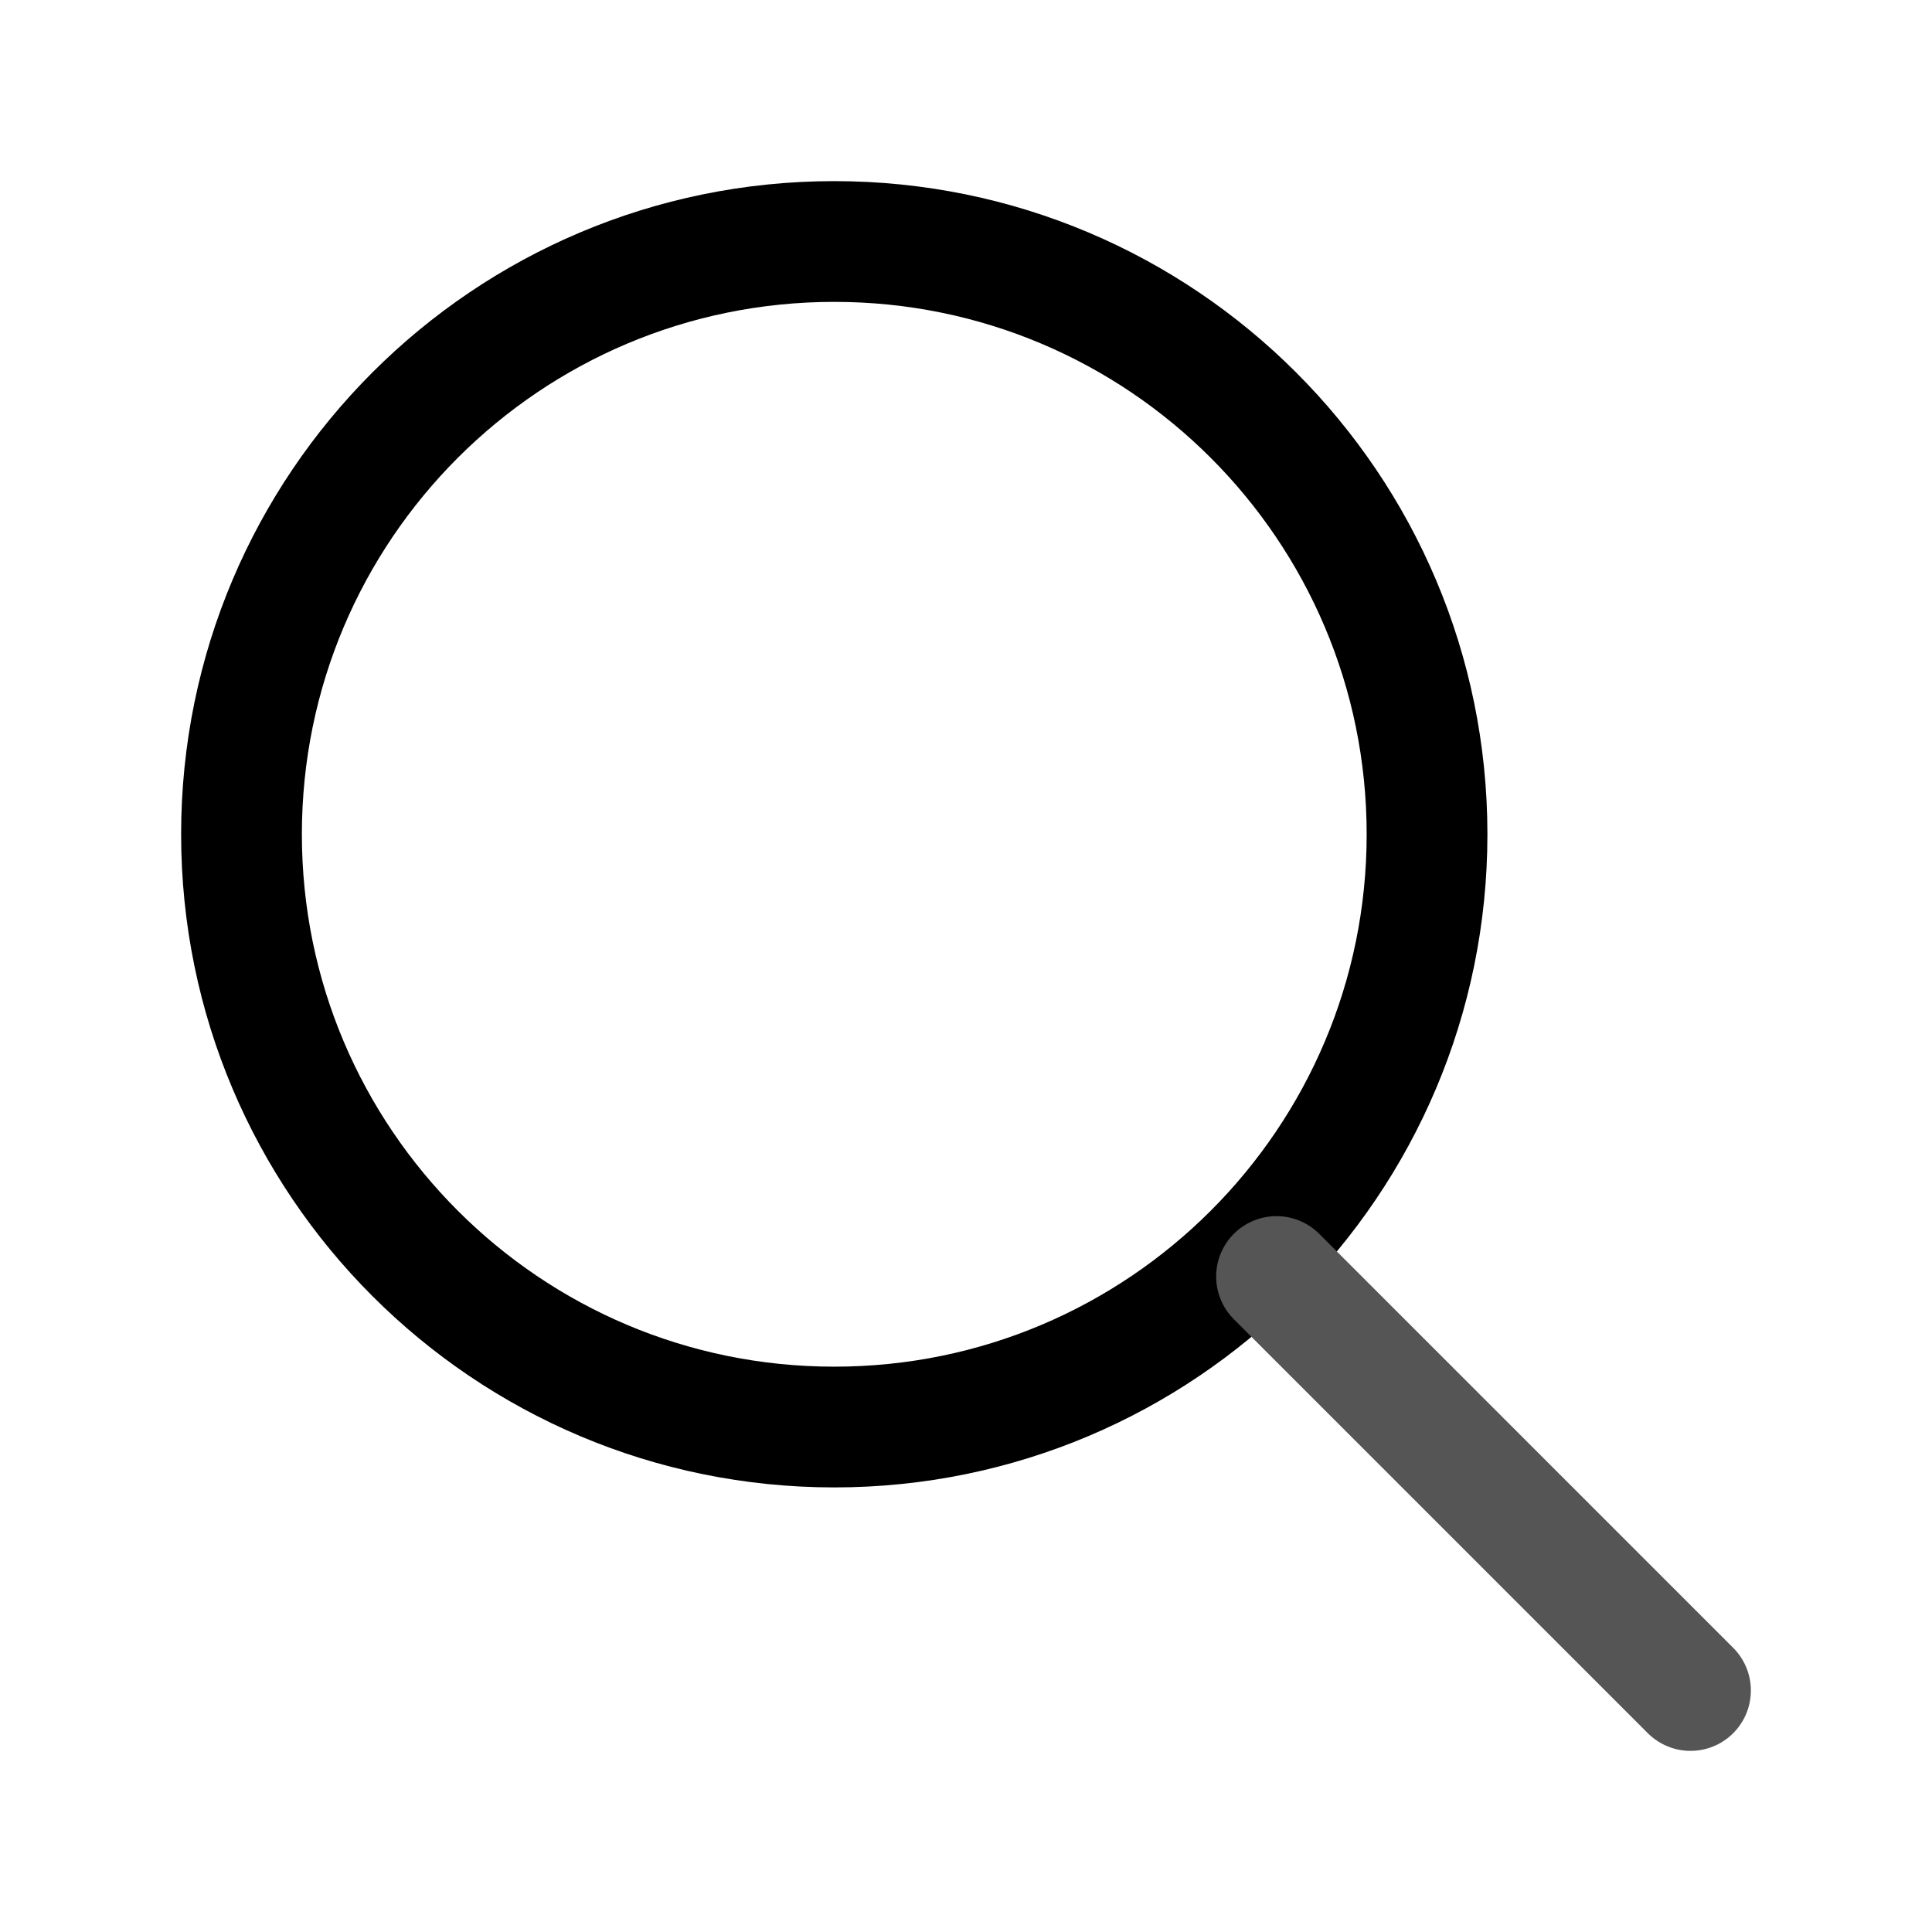
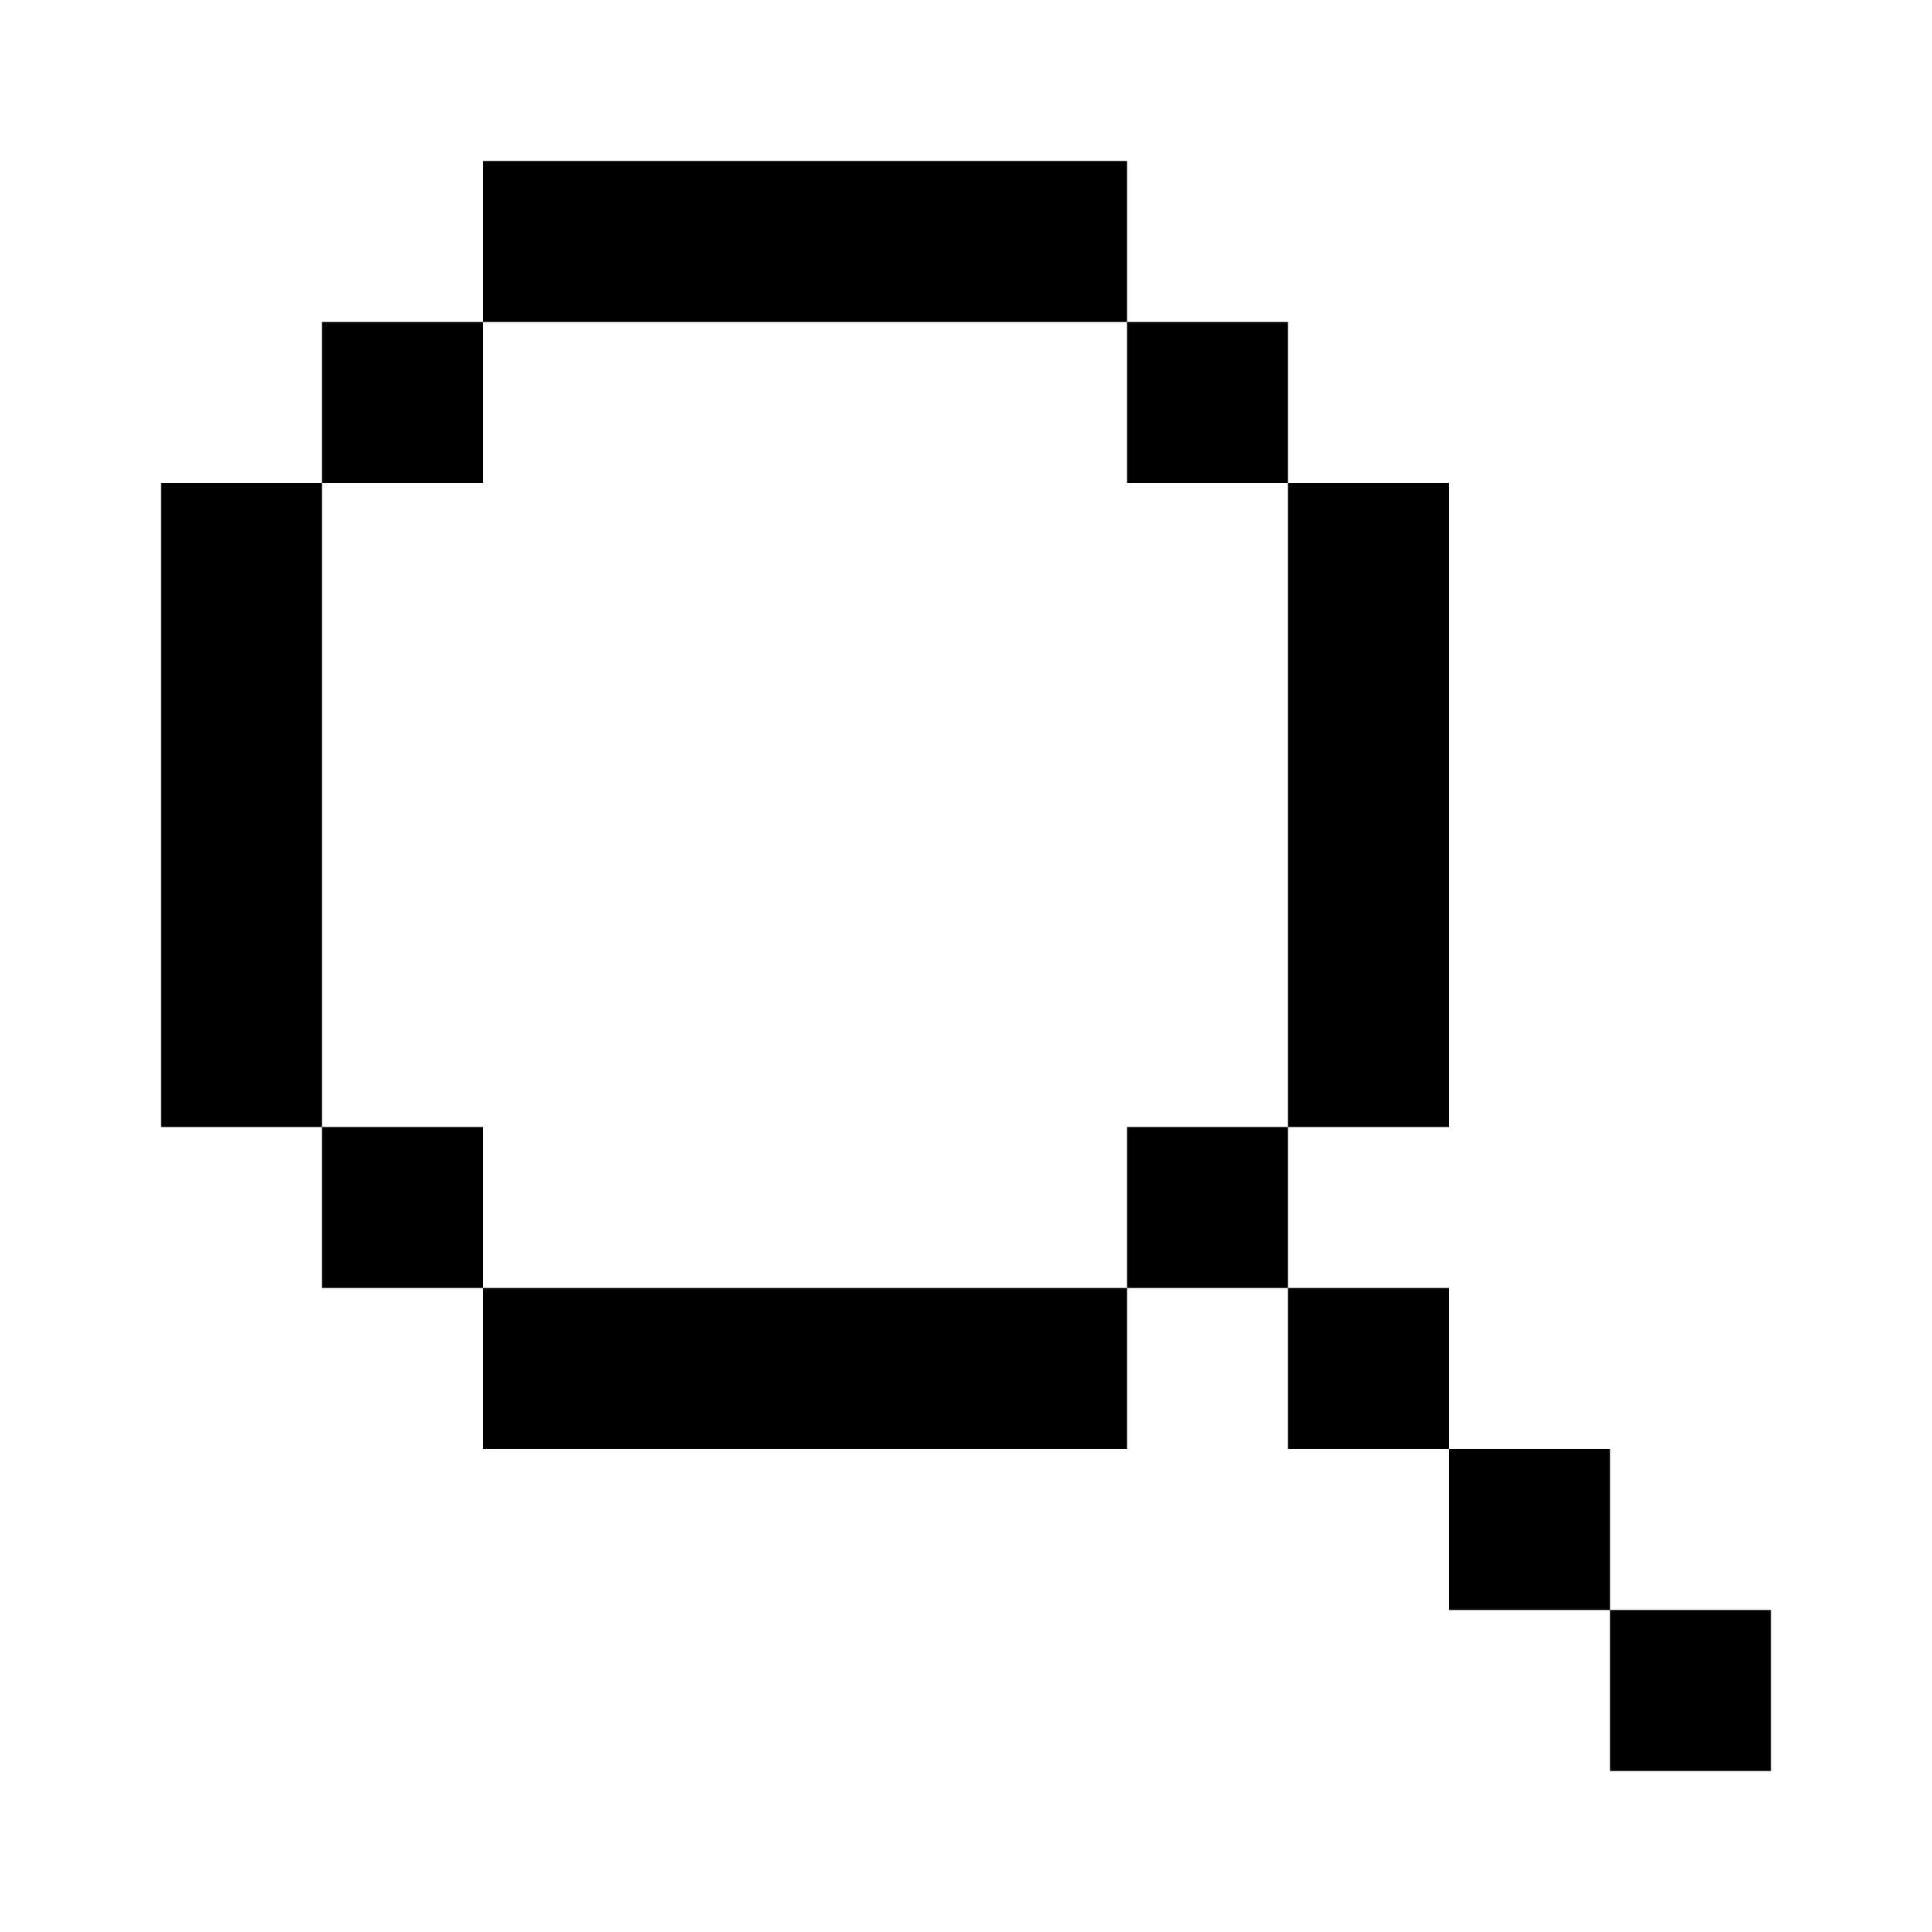
- <svg xmlns="http://www.w3.org/2000/svg" class="ionicon" viewBox="0 0 512 512">
-   <path d="M221.09 64a157.09 157.09 0 10157.09 157.09A157.1 157.1 0 00221.09 64z" fill="none" stroke="currentColor" stroke-miterlimit="10" stroke-width="32" />
-   <path fill="none" stroke="#555" stroke-linecap="round" stroke-miterlimit="10" stroke-width="32" d="M338.29 338.29L448 448" />
+ <svg xmlns="http://www.w3.org/2000/svg" fill="none" viewBox="0 0 24 24">
+   <path d="M6 2h8v2H6V2zM4 6V4h2v2H4zm0 8H2V6h2v8zm2 2H4v-2h2v2zm8 0v2H6v-2h8zm2-2h-2v2h2v2h2v2h2v2h2v-2h-2v-2h-2v-2h-2v-2zm0-8h2v8h-2V6zm0 0V4h-2v2h2z" fill="currentColor" />
</svg>
